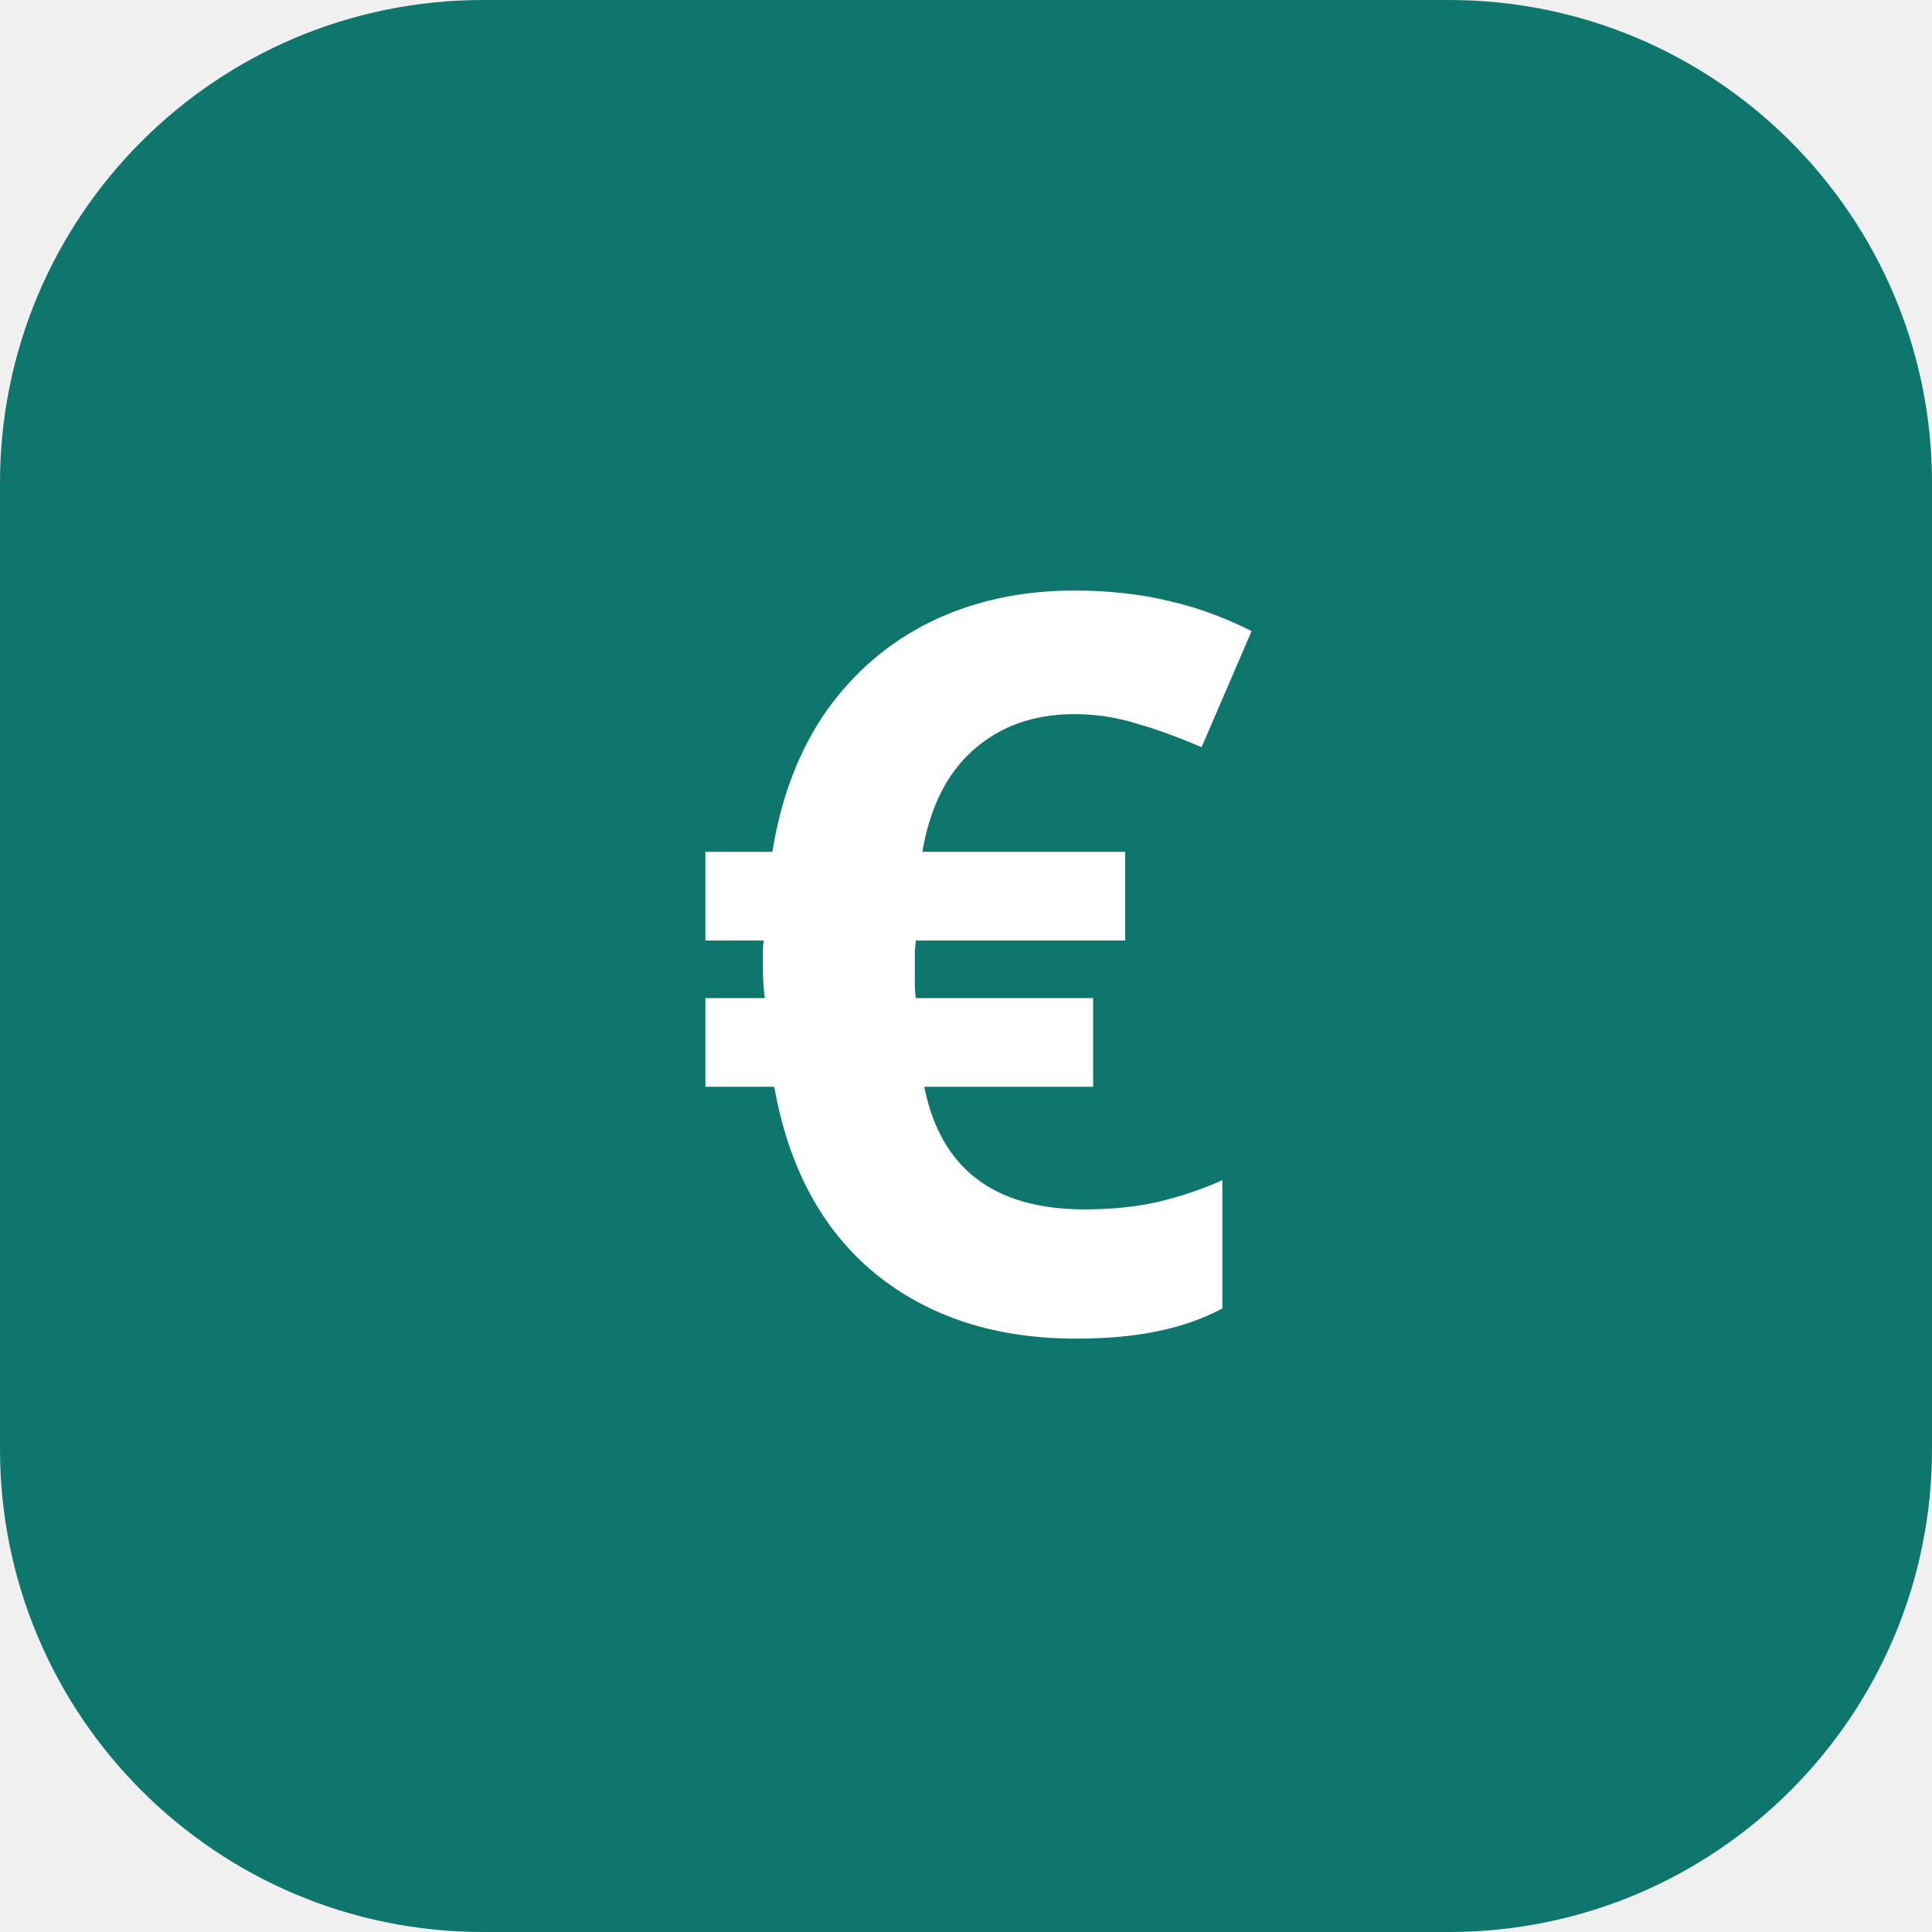
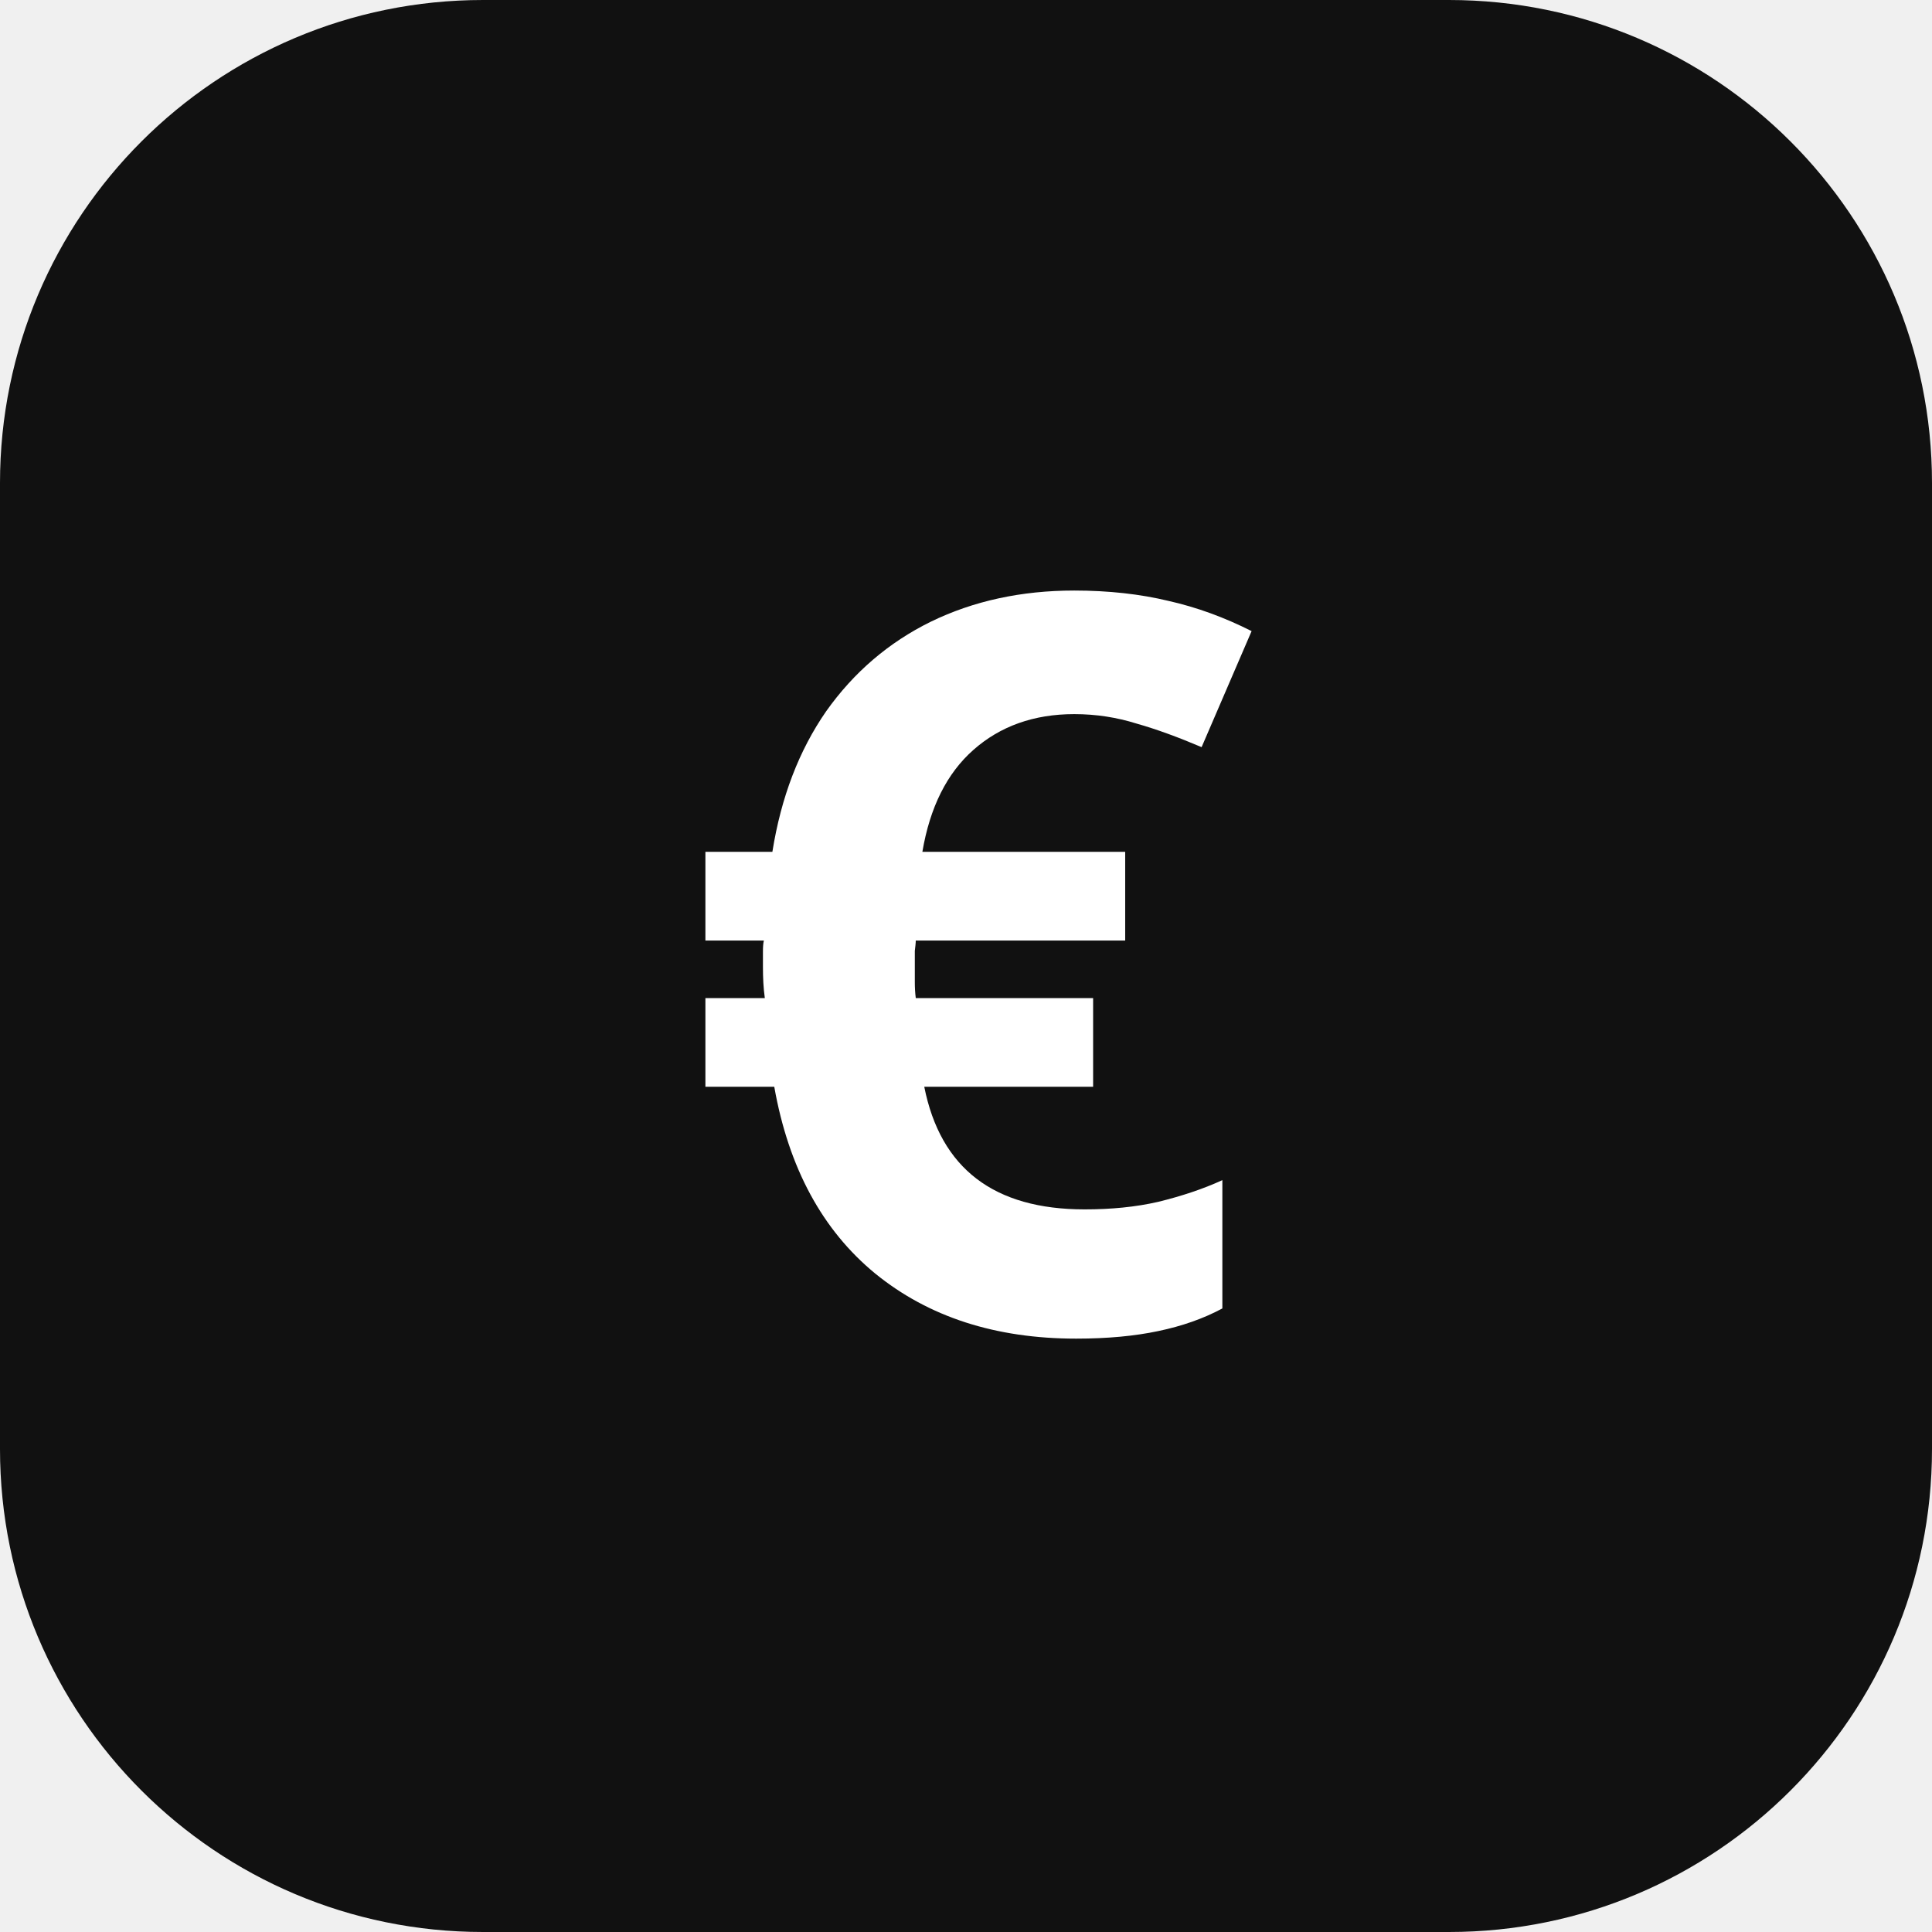
<svg xmlns="http://www.w3.org/2000/svg" viewBox="0 0 32 32">
-   <rect width="32" height="32" rx="8" fill="#0f766e" />
+   <rect width="32" height="32" rx="8" fill="#111111" />
  <text x="16" y="22" font-family="system-ui,sans-serif" font-size="17" font-weight="700" fill="#fff" text-anchor="middle">€</text>
</svg>
